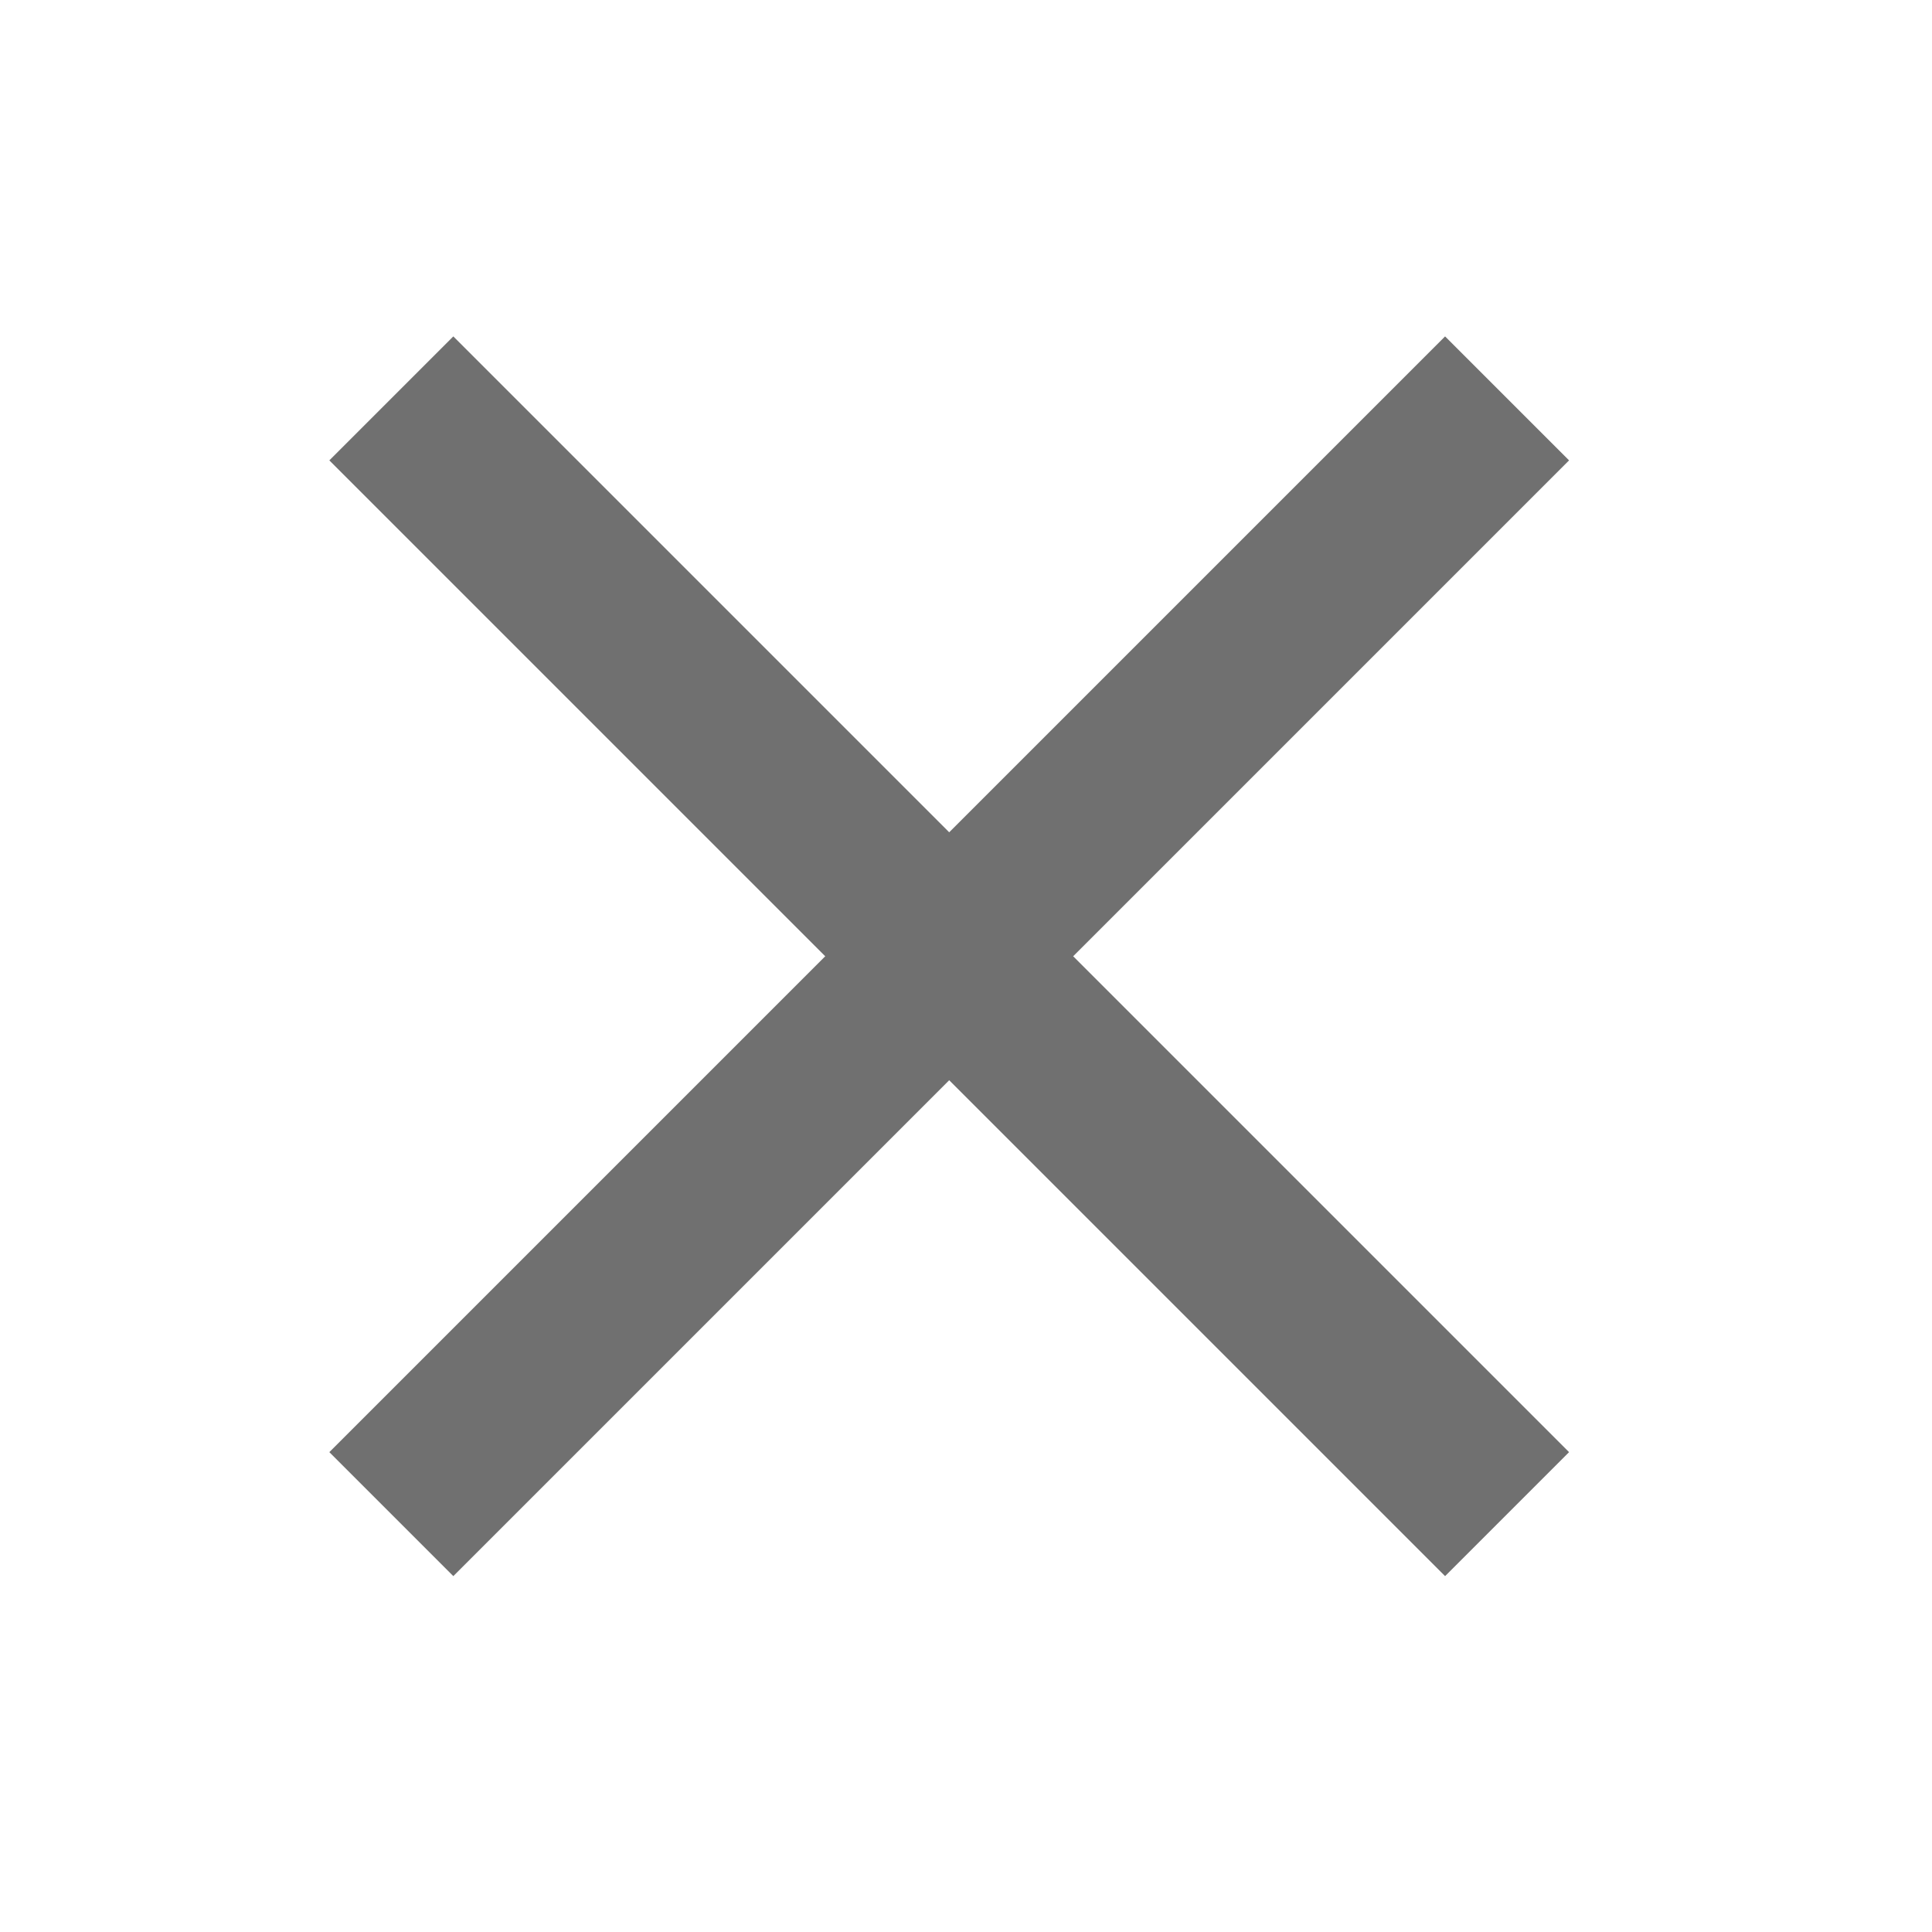
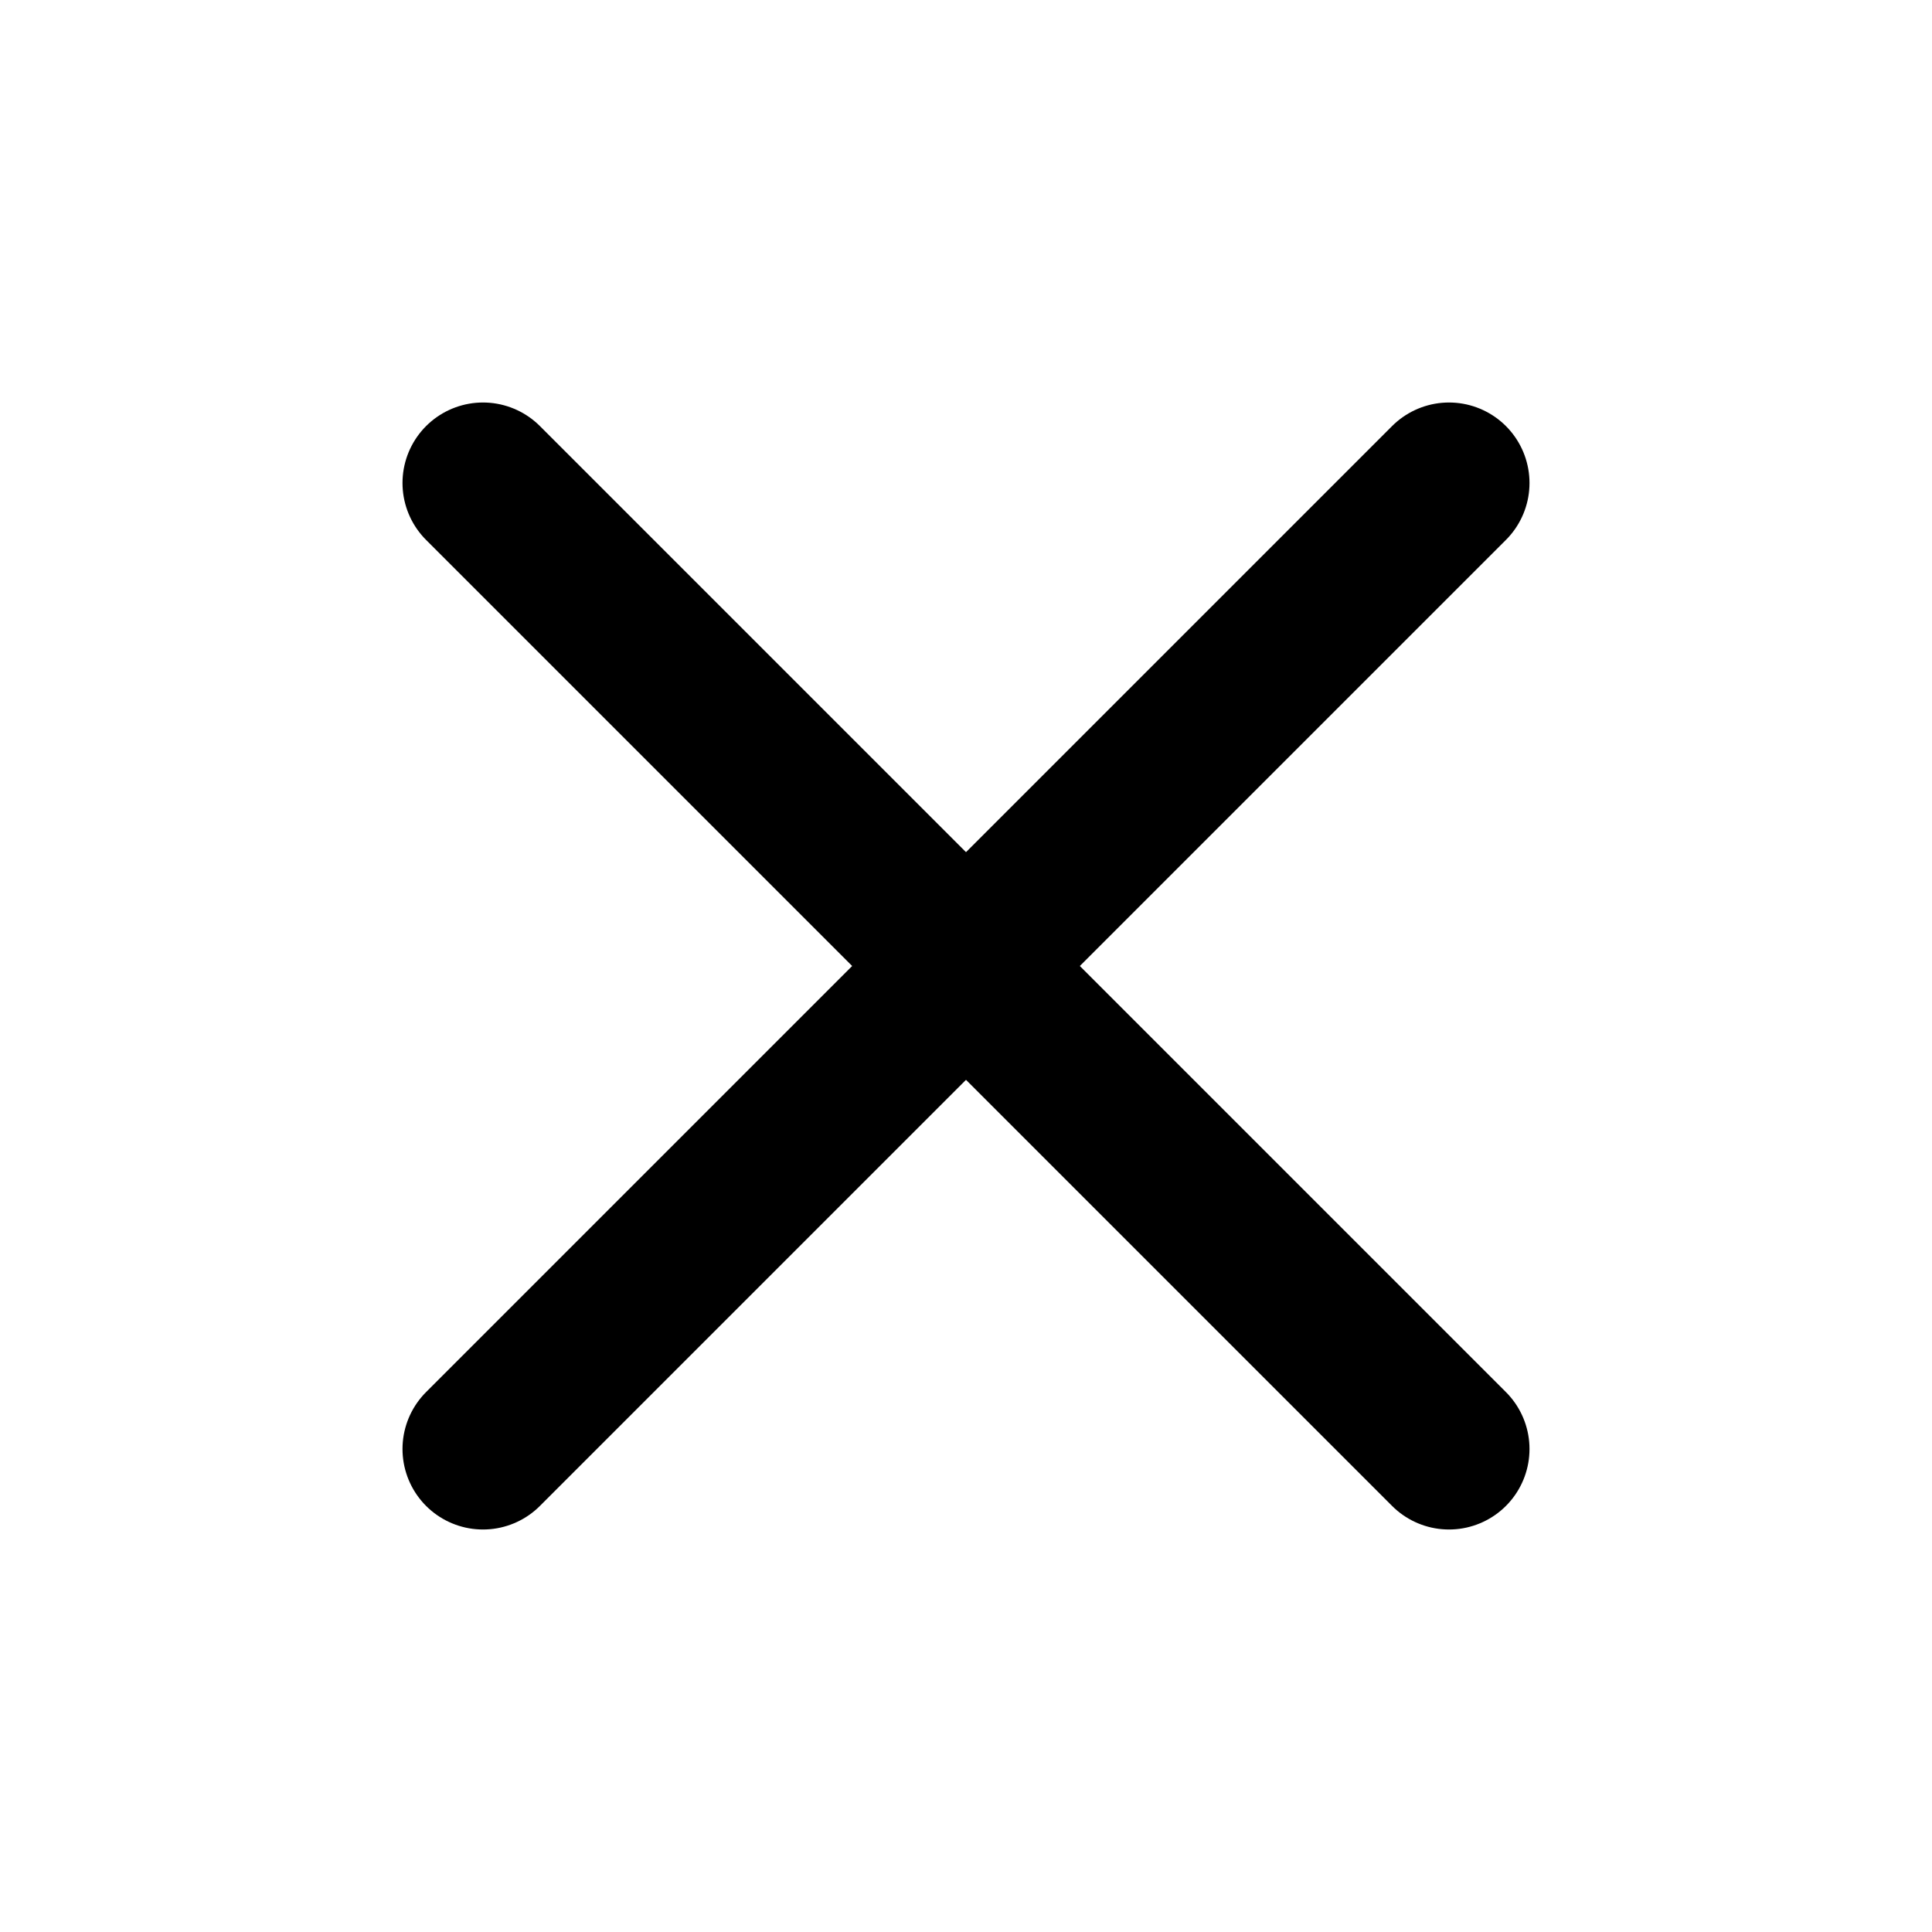
- <svg xmlns="http://www.w3.org/2000/svg" t="1661238681756" class="icon" viewBox="0 0 1024 1024" version="1.1" p-id="1806" width="200" height="200">
-   <defs>
-     <style type="text/css">@font-face { font-family: feedback-iconfont; src: url("//at.alicdn.com/t/font_1031158_u69w8yhxdu.woff2?t=1630033759944") format("woff2"), url("//at.alicdn.com/t/font_1031158_u69w8yhxdu.woff?t=1630033759944") format("woff"), url("//at.alicdn.com/t/font_1031158_u69w8yhxdu.ttf?t=1630033759944") format("truetype"); }
- </style>
-   </defs>
-   <path d="M831.633 244.006 765.925 178.3 503.095 441.129 240.265 178.3 174.559 244.006 437.388 506.836 174.559 769.666 240.265 835.374 503.095 572.544 765.925 835.374 831.633 769.666 568.803 506.836Z" p-id="1807" fill="#707070" />
+ <svg xmlns="http://www.w3.org/2000/svg" class="feather feather-x" fill="none" height="24" stroke="currentColor" stroke-linecap="round" stroke-linejoin="round" stroke-width="2" viewBox="0 0 24 24" width="24">
+   <line x1="18" x2="6" y1="6" y2="18" />
+   <line x1="6" x2="18" y1="6" y2="18" />
</svg>
